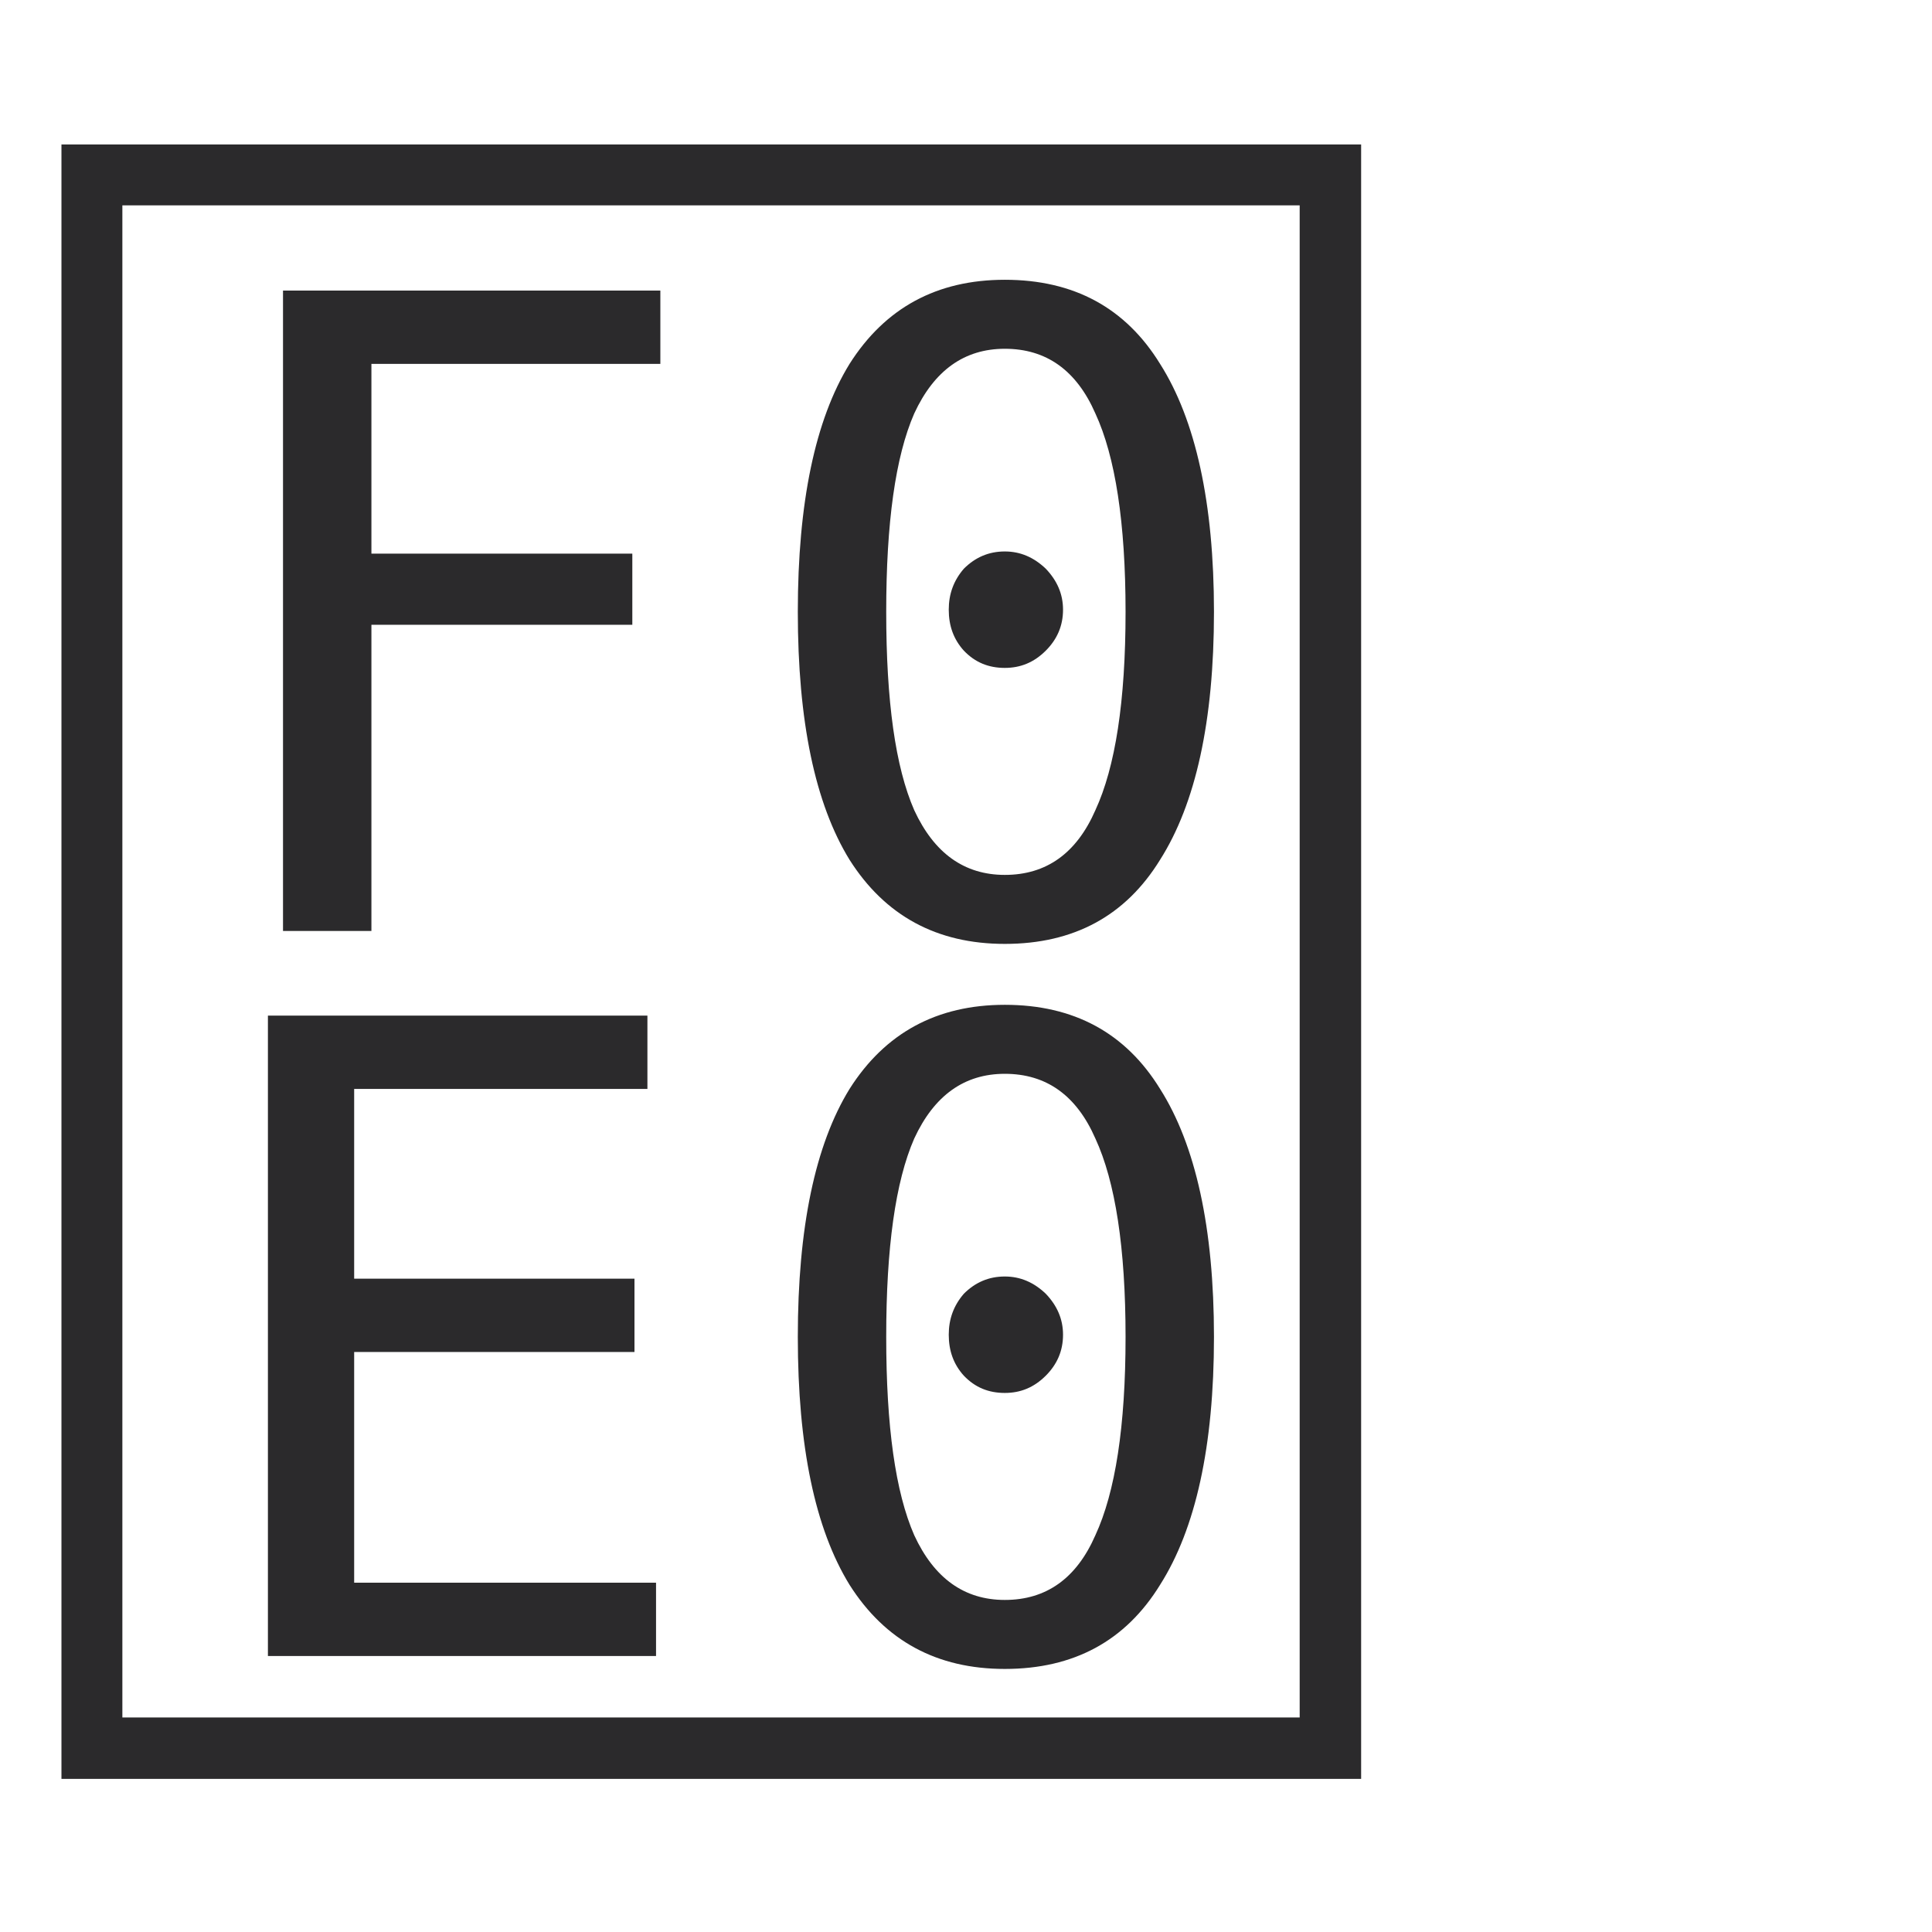
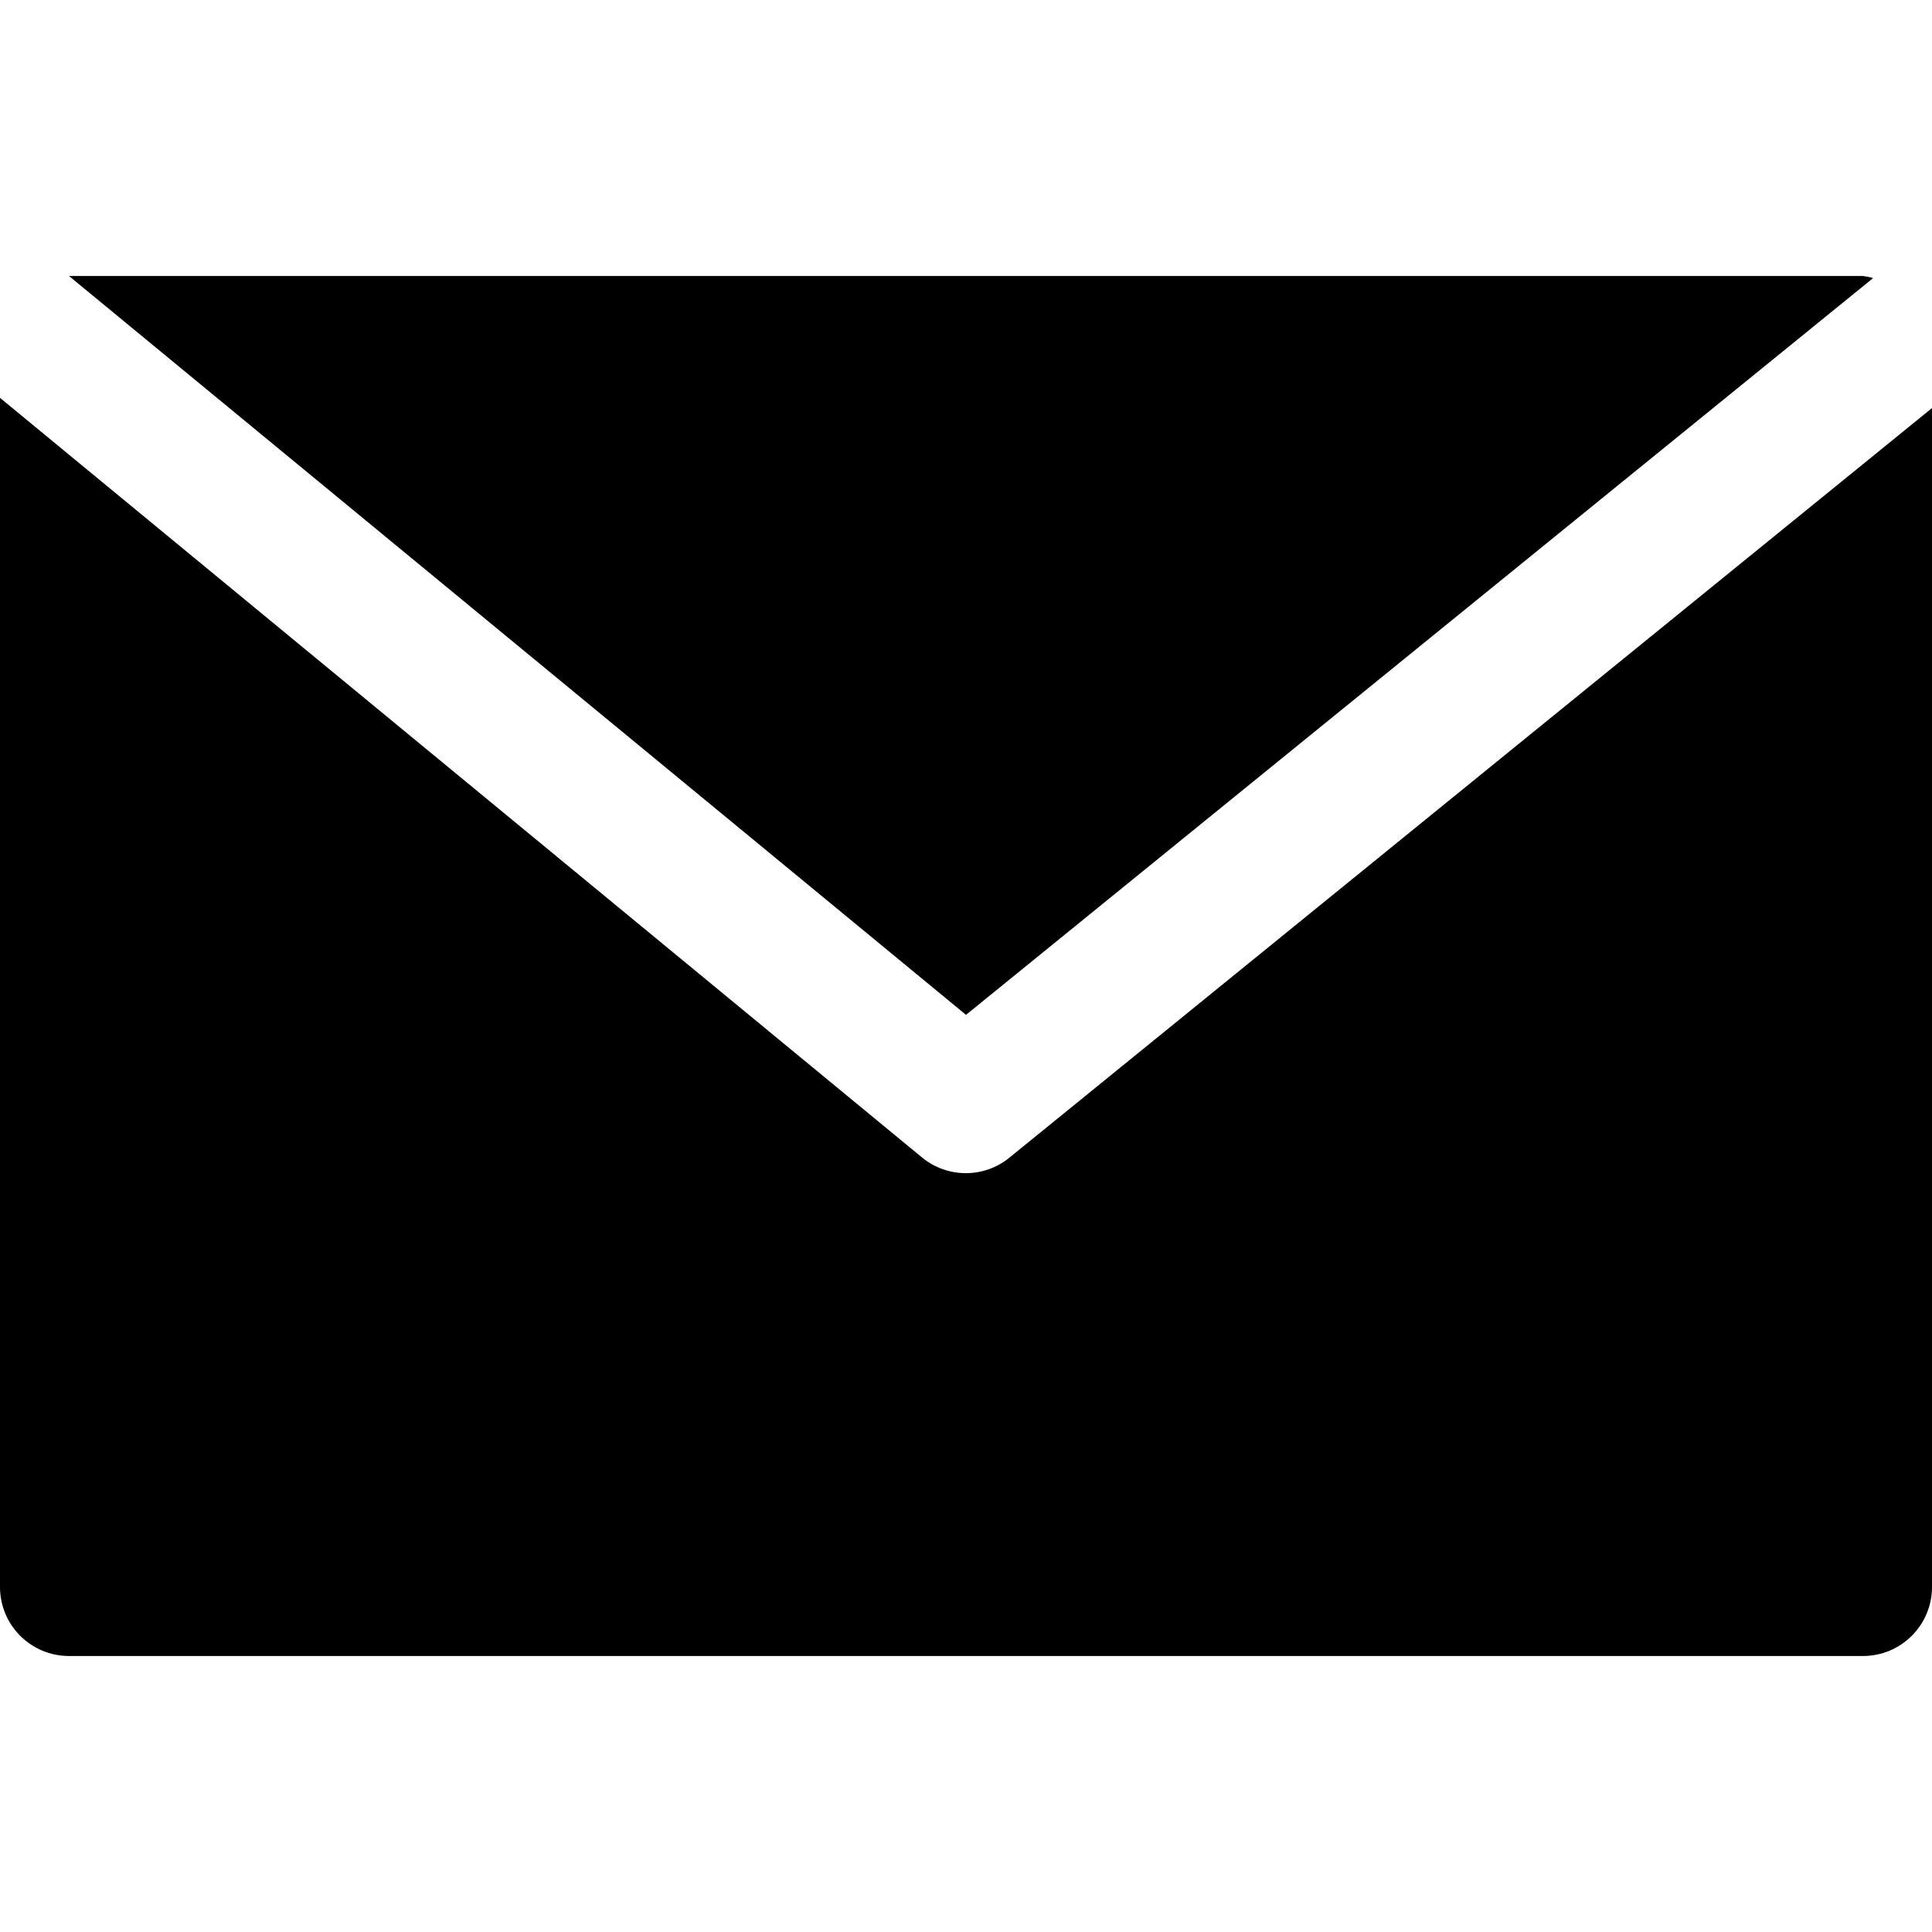
- <svg xmlns="http://www.w3.org/2000/svg" width="14" height="14" viewBox="0 0 14 14">
-   <text id="message" transform="translate(0 12)" fill="#2b2a2c" font-size="14" font-family="FontAwesome">
-     <tspan x="0" y="0"></tspan>
-   </text>
+ <svg xmlns="http://www.w3.org/2000/svg" version="1.1" id="Capa_1" x="0px" y="0px" viewBox="0 0 477.867 477.867" style="enable-background:new 0 0 477.867 477.867;" xml:space="preserve">
+   <g>
+     <g>
+       <path d="M460.8,68.267H17.067l221.867,182.75L463.309,68.779C462.488,68.539,461.649,68.368,460.8,68.267z" />
+     </g>
+   </g>
+   <g>
+     <g>
+       <path d="M249.702,286.31c-6.288,5.149-15.335,5.149-21.623,0L0,98.406v294.127c0,9.426,7.641,17.067,17.067,17.067H460.8    c9.426,0,17.067-7.641,17.067-17.067V100.932L249.702,286.31z" />
+     </g>
+   </g>
</svg>
